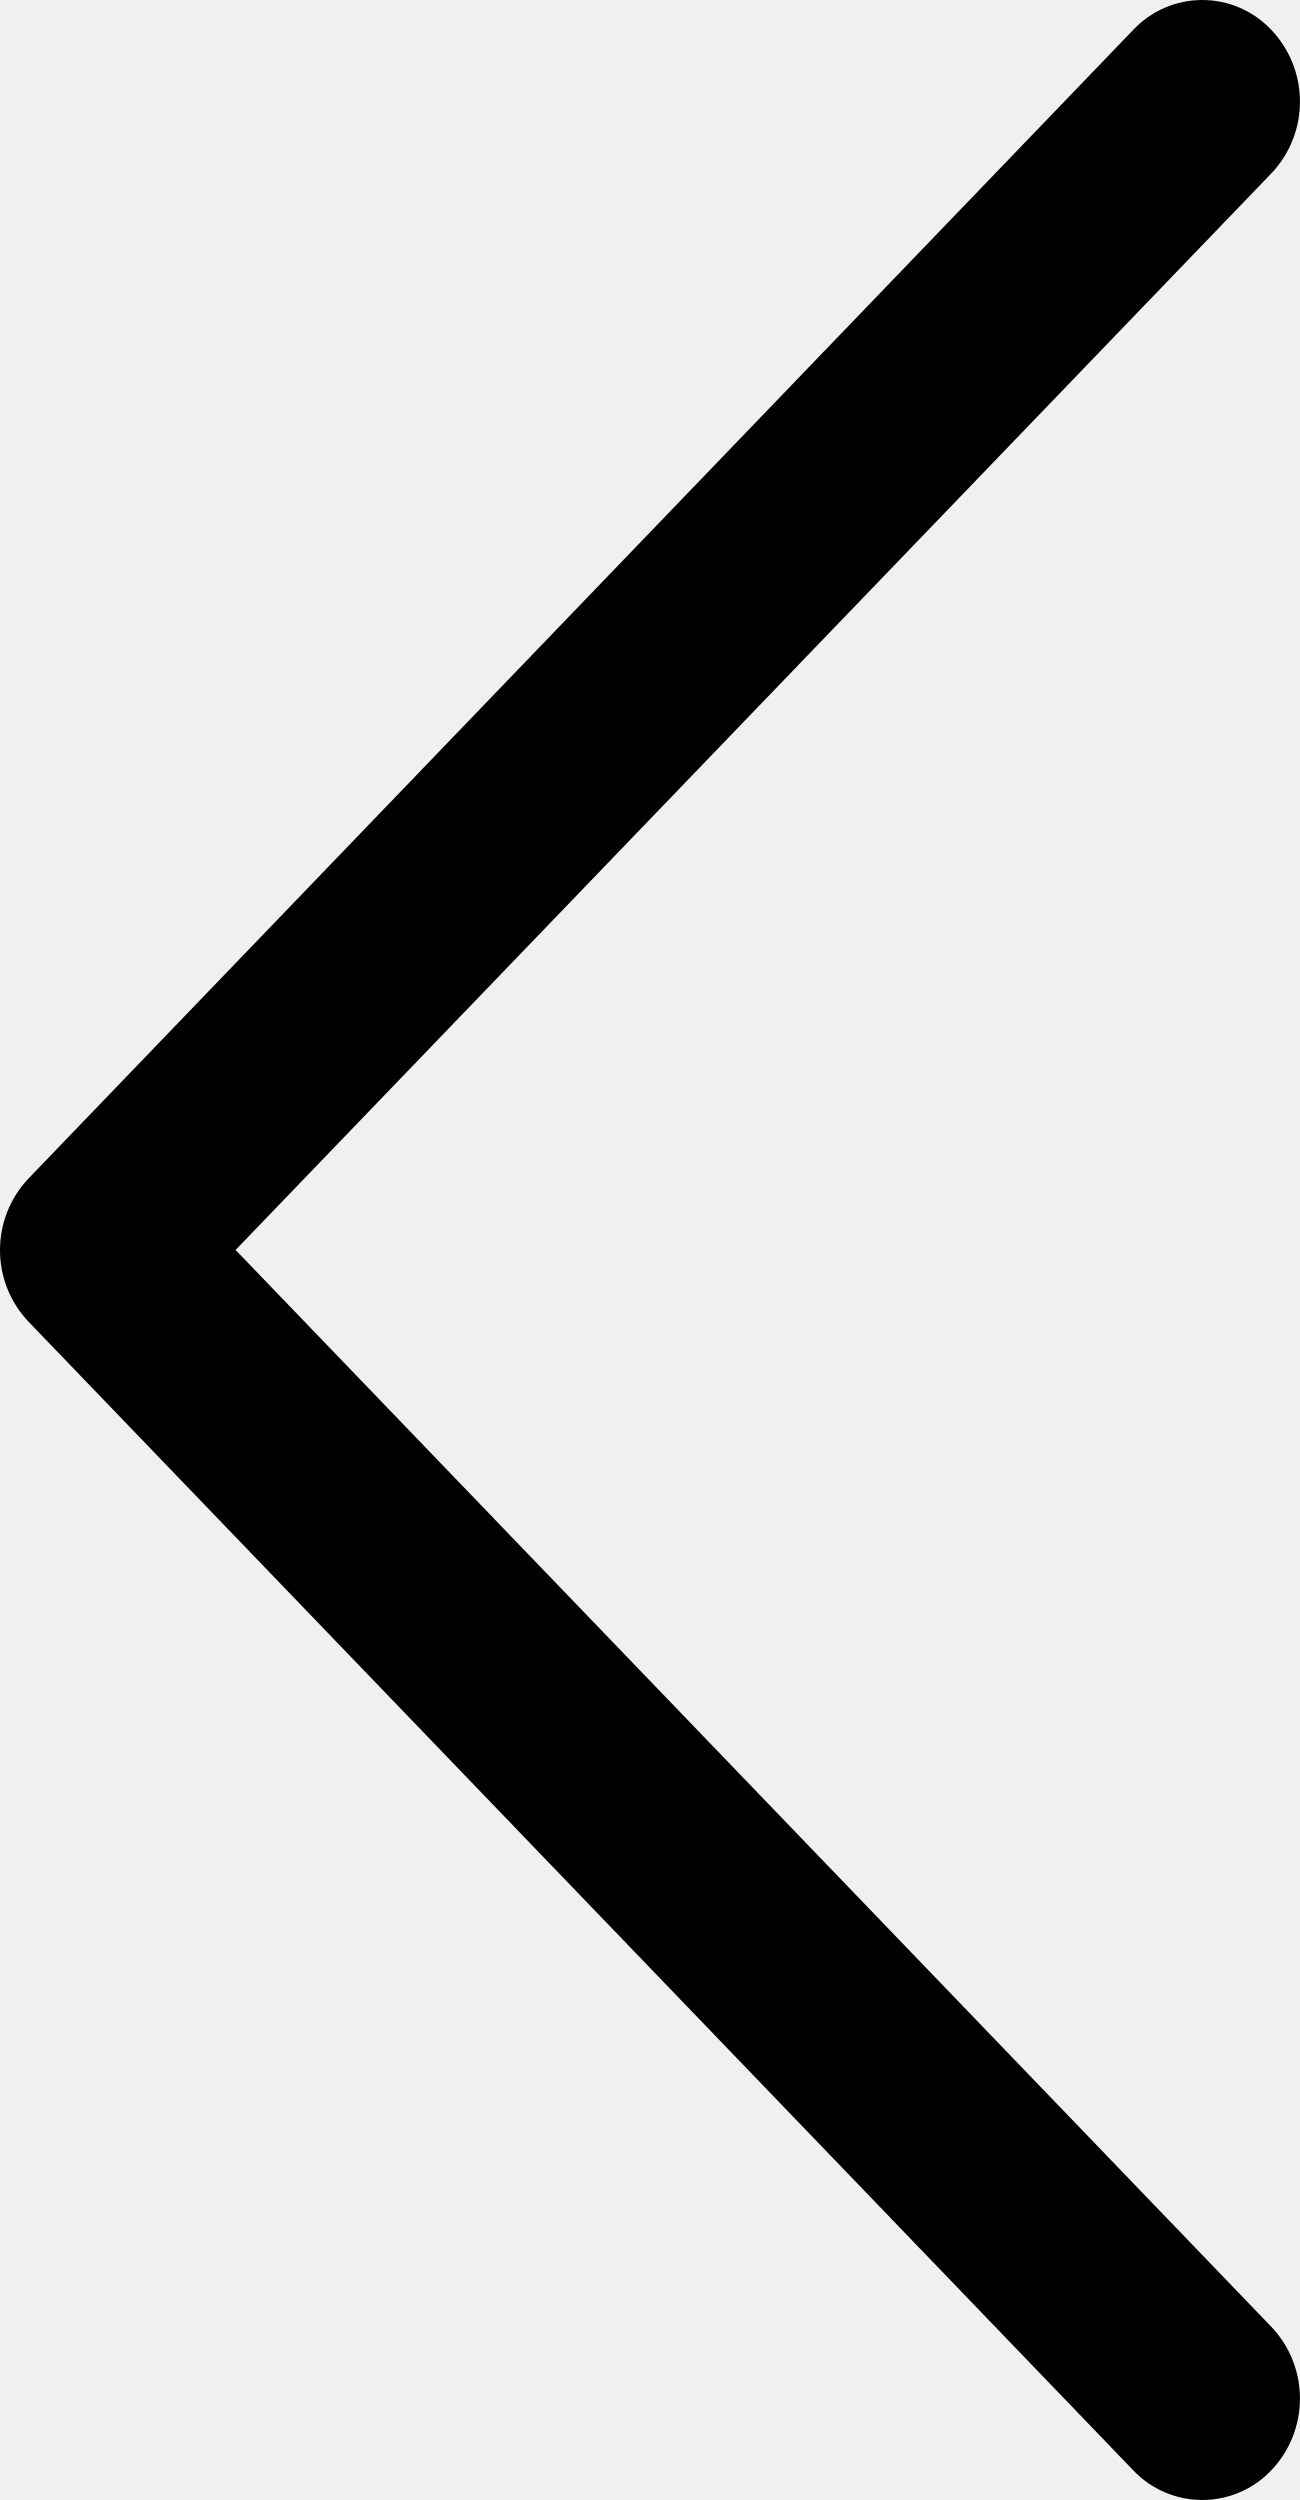
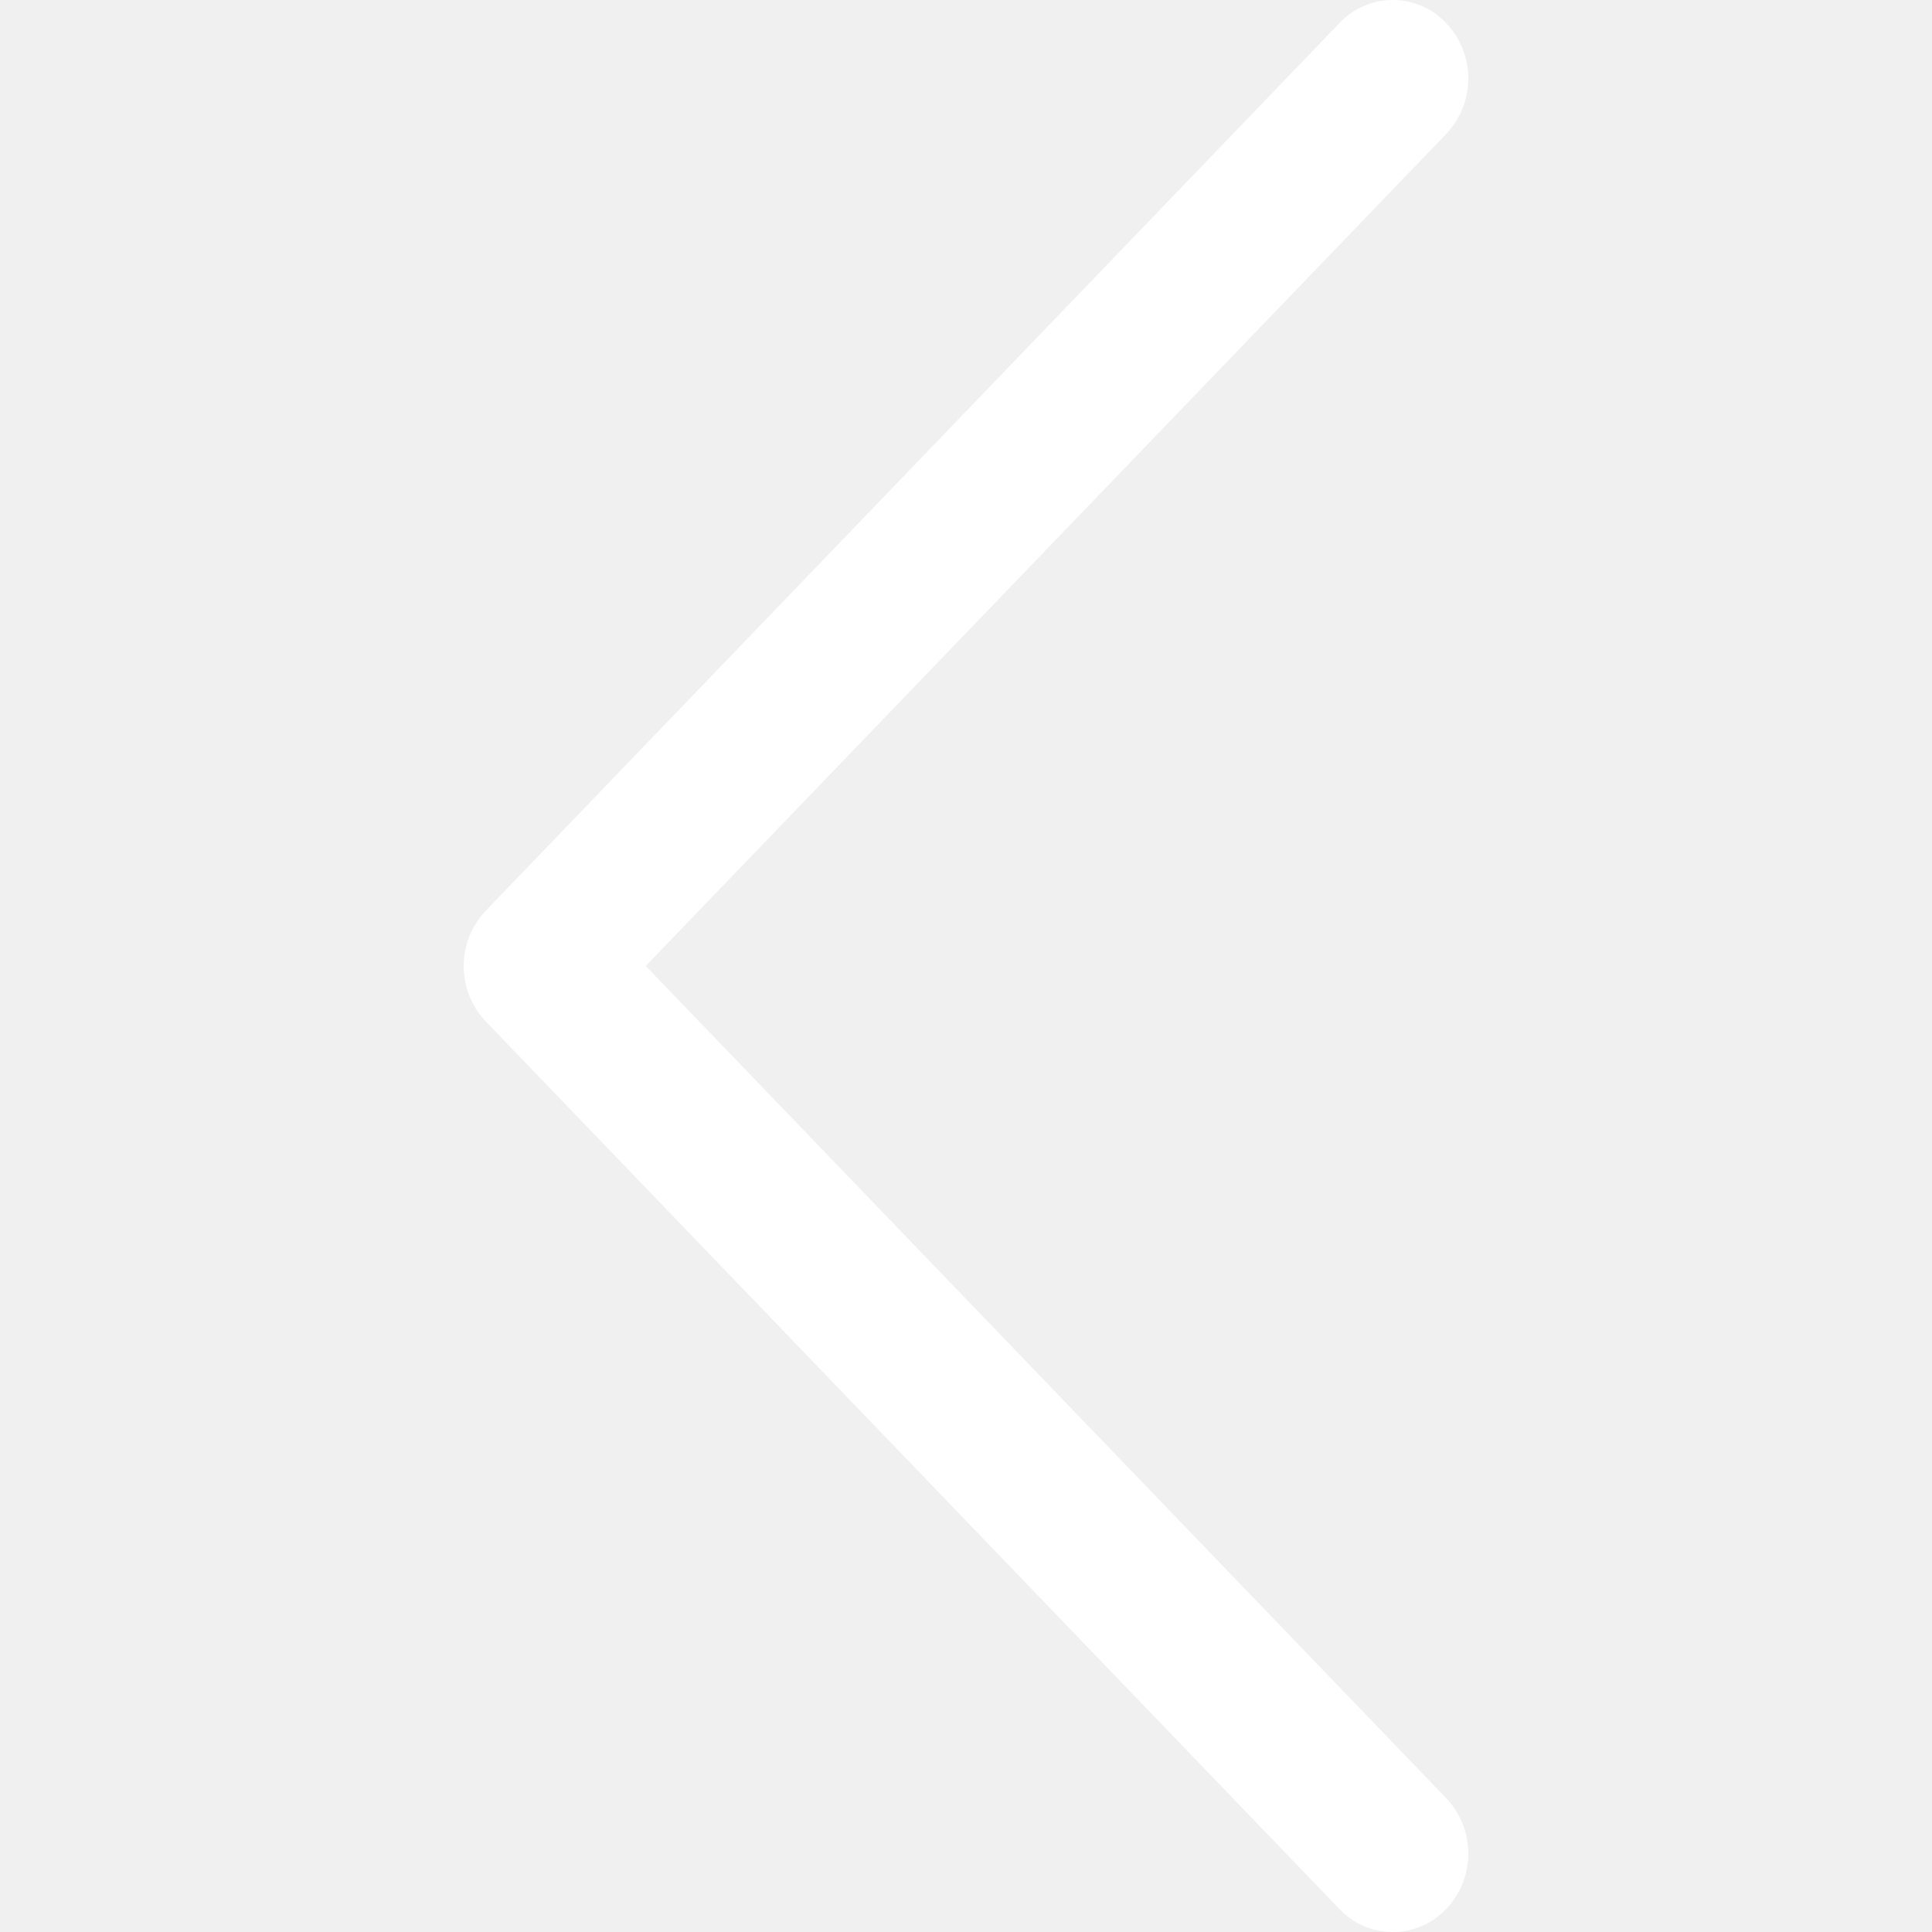
- <svg xmlns="http://www.w3.org/2000/svg" id="Layer_1" data-name="Layer 1" viewBox="0 0 509.6 980.03">
-   <path d="M444.25,11.7l-433,450.2a40.84,40.84,0,0,0,0,56.3l433,450.2a37.28,37.28,0,0,0,54.1,0,40.84,40.84,0,0,0,0-56.3L92.35,490l406-422a40.84,40.84,0,0,0,0-56.3A37.12,37.12,0,0,0,444.25,11.7Z" transform="translate(0 0)" />
+ <svg xmlns="http://www.w3.org/2000/svg" id="Layer_1" data-name="Layer 1" viewBox="0 0 509.6 980.03" width="30" height="30">
+   <path fill="white" d="M444.25,11.7l-433,450.2a40.84,40.84,0,0,0,0,56.3l433,450.2a37.28,37.28,0,0,0,54.1,0,40.84,40.84,0,0,0,0-56.3L92.35,490l406-422a40.84,40.84,0,0,0,0-56.3A37.12,37.12,0,0,0,444.25,11.7Z" transform="translate(0 0)" />
</svg>
